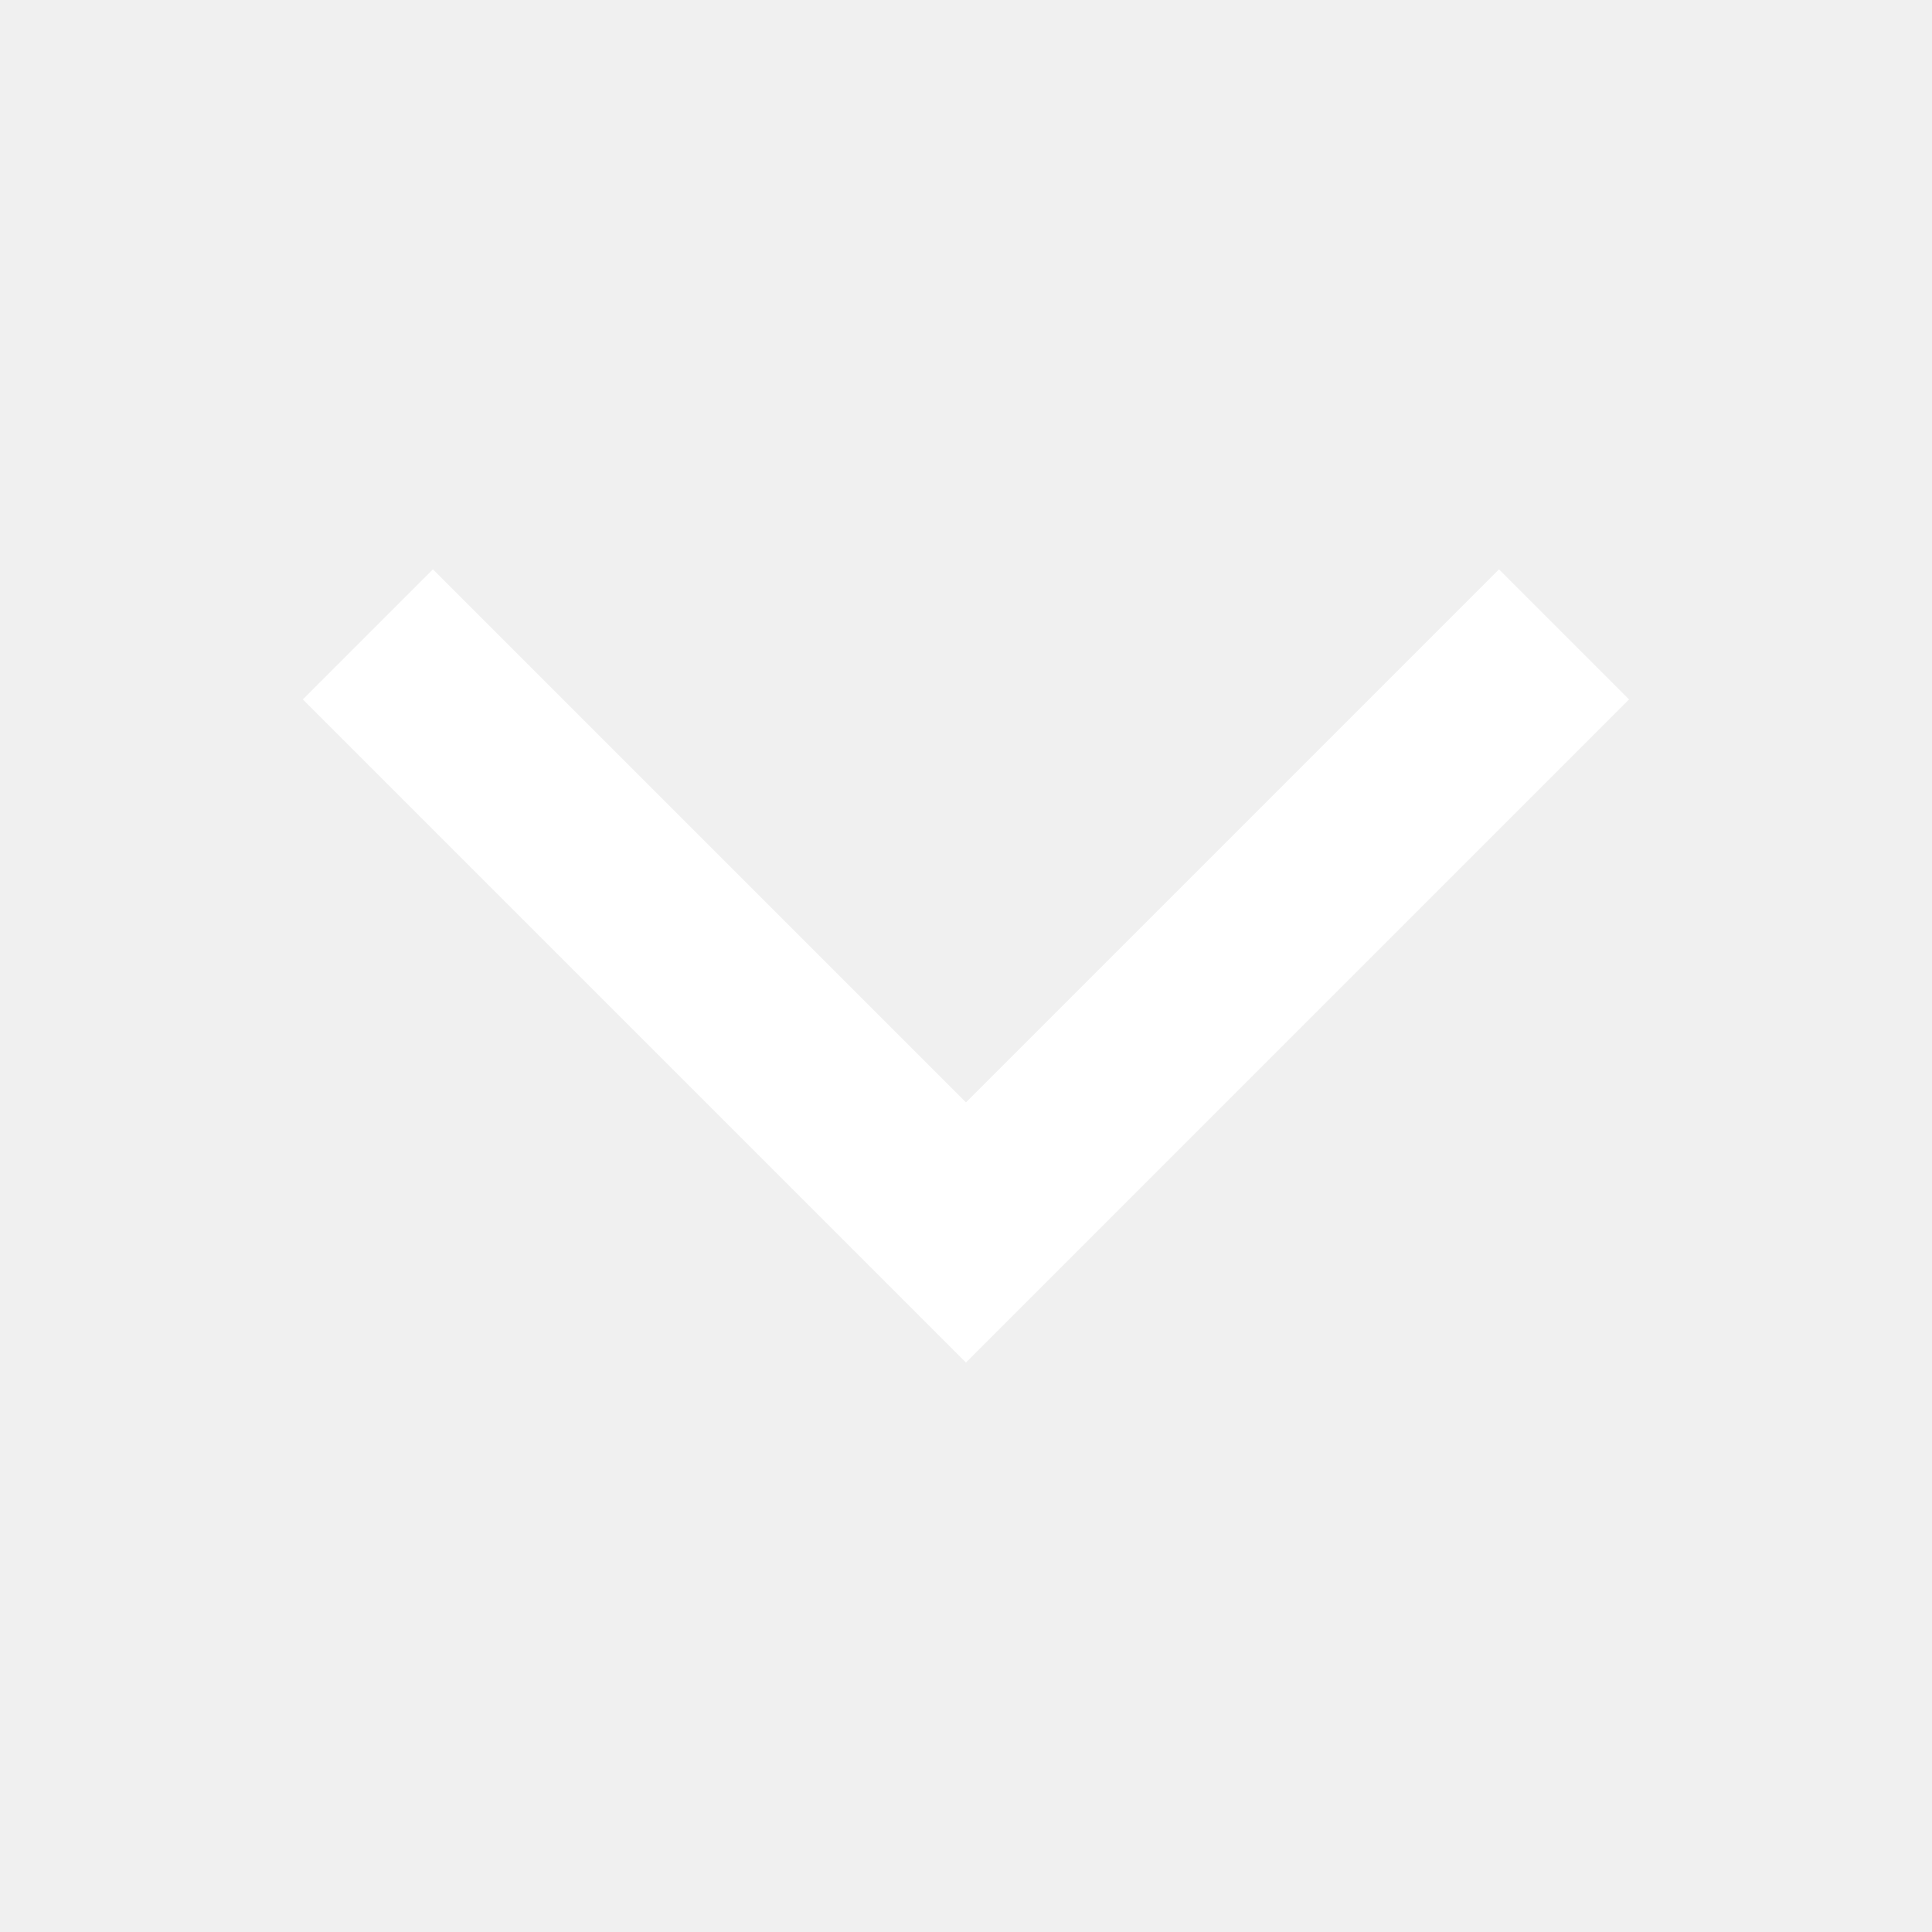
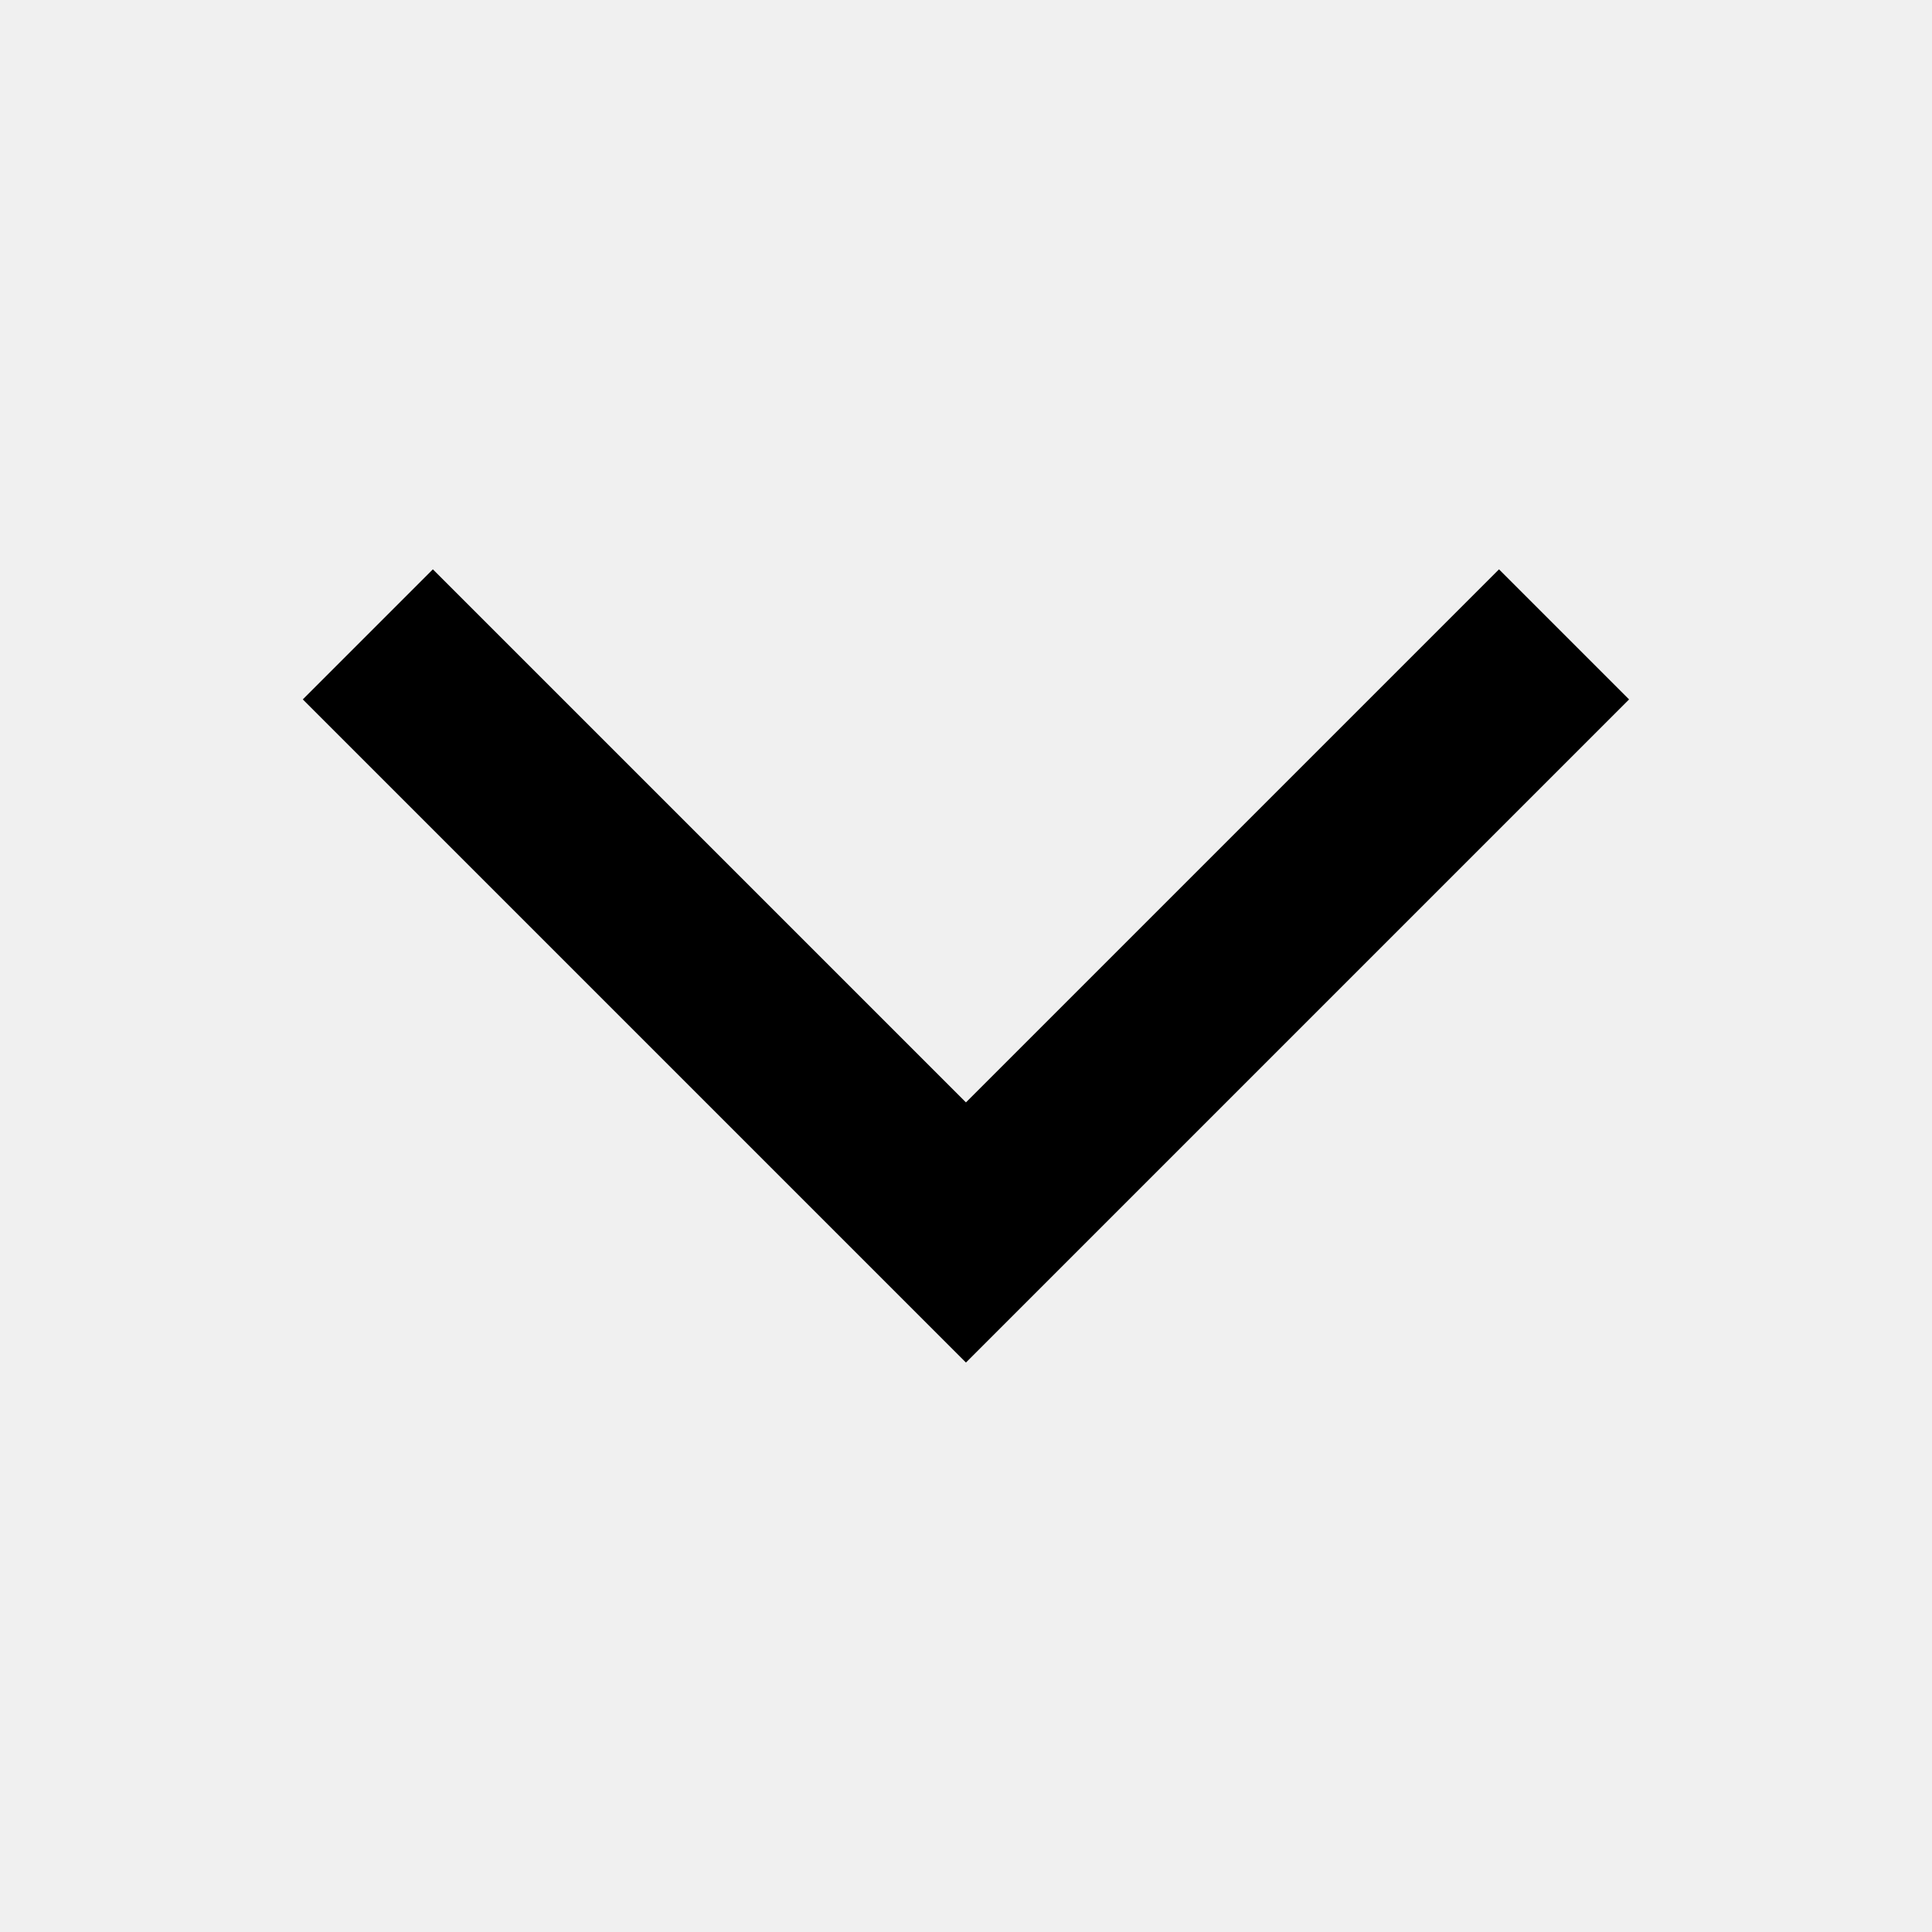
<svg xmlns="http://www.w3.org/2000/svg" width="21" height="21" viewBox="0 0 5.556 5.556" version="1.1" id="svg8">
  <defs id="defs2" />
  <g id="layer1" transform="translate(-0.5291665,126.3333)">
-     <path id="path1213" style="opacity:1;fill:none;fill-opacity:1;fill-rule:evenodd;stroke:#ffffff;stroke-width:0.529;stroke-linecap:butt;stroke-linejoin:miter;stroke-miterlimit:4;stroke-dasharray:none;stroke-dashoffset:0;stroke-opacity:1" d="m 1.587,-124.509 1.72,1.72 1.72,-1.72" />
+     <path id="path1213" style="opacity:1;fill:none;fill-opacity:1;fill-rule:evenodd;stroke:#000000;stroke-width:0.529;stroke-linecap:butt;stroke-linejoin:miter;stroke-miterlimit:4;stroke-dasharray:none;stroke-dashoffset:0;stroke-opacity:1" d="m 1.587,-124.509 1.72,1.72 1.72,-1.72" />
  </g>
</svg>
